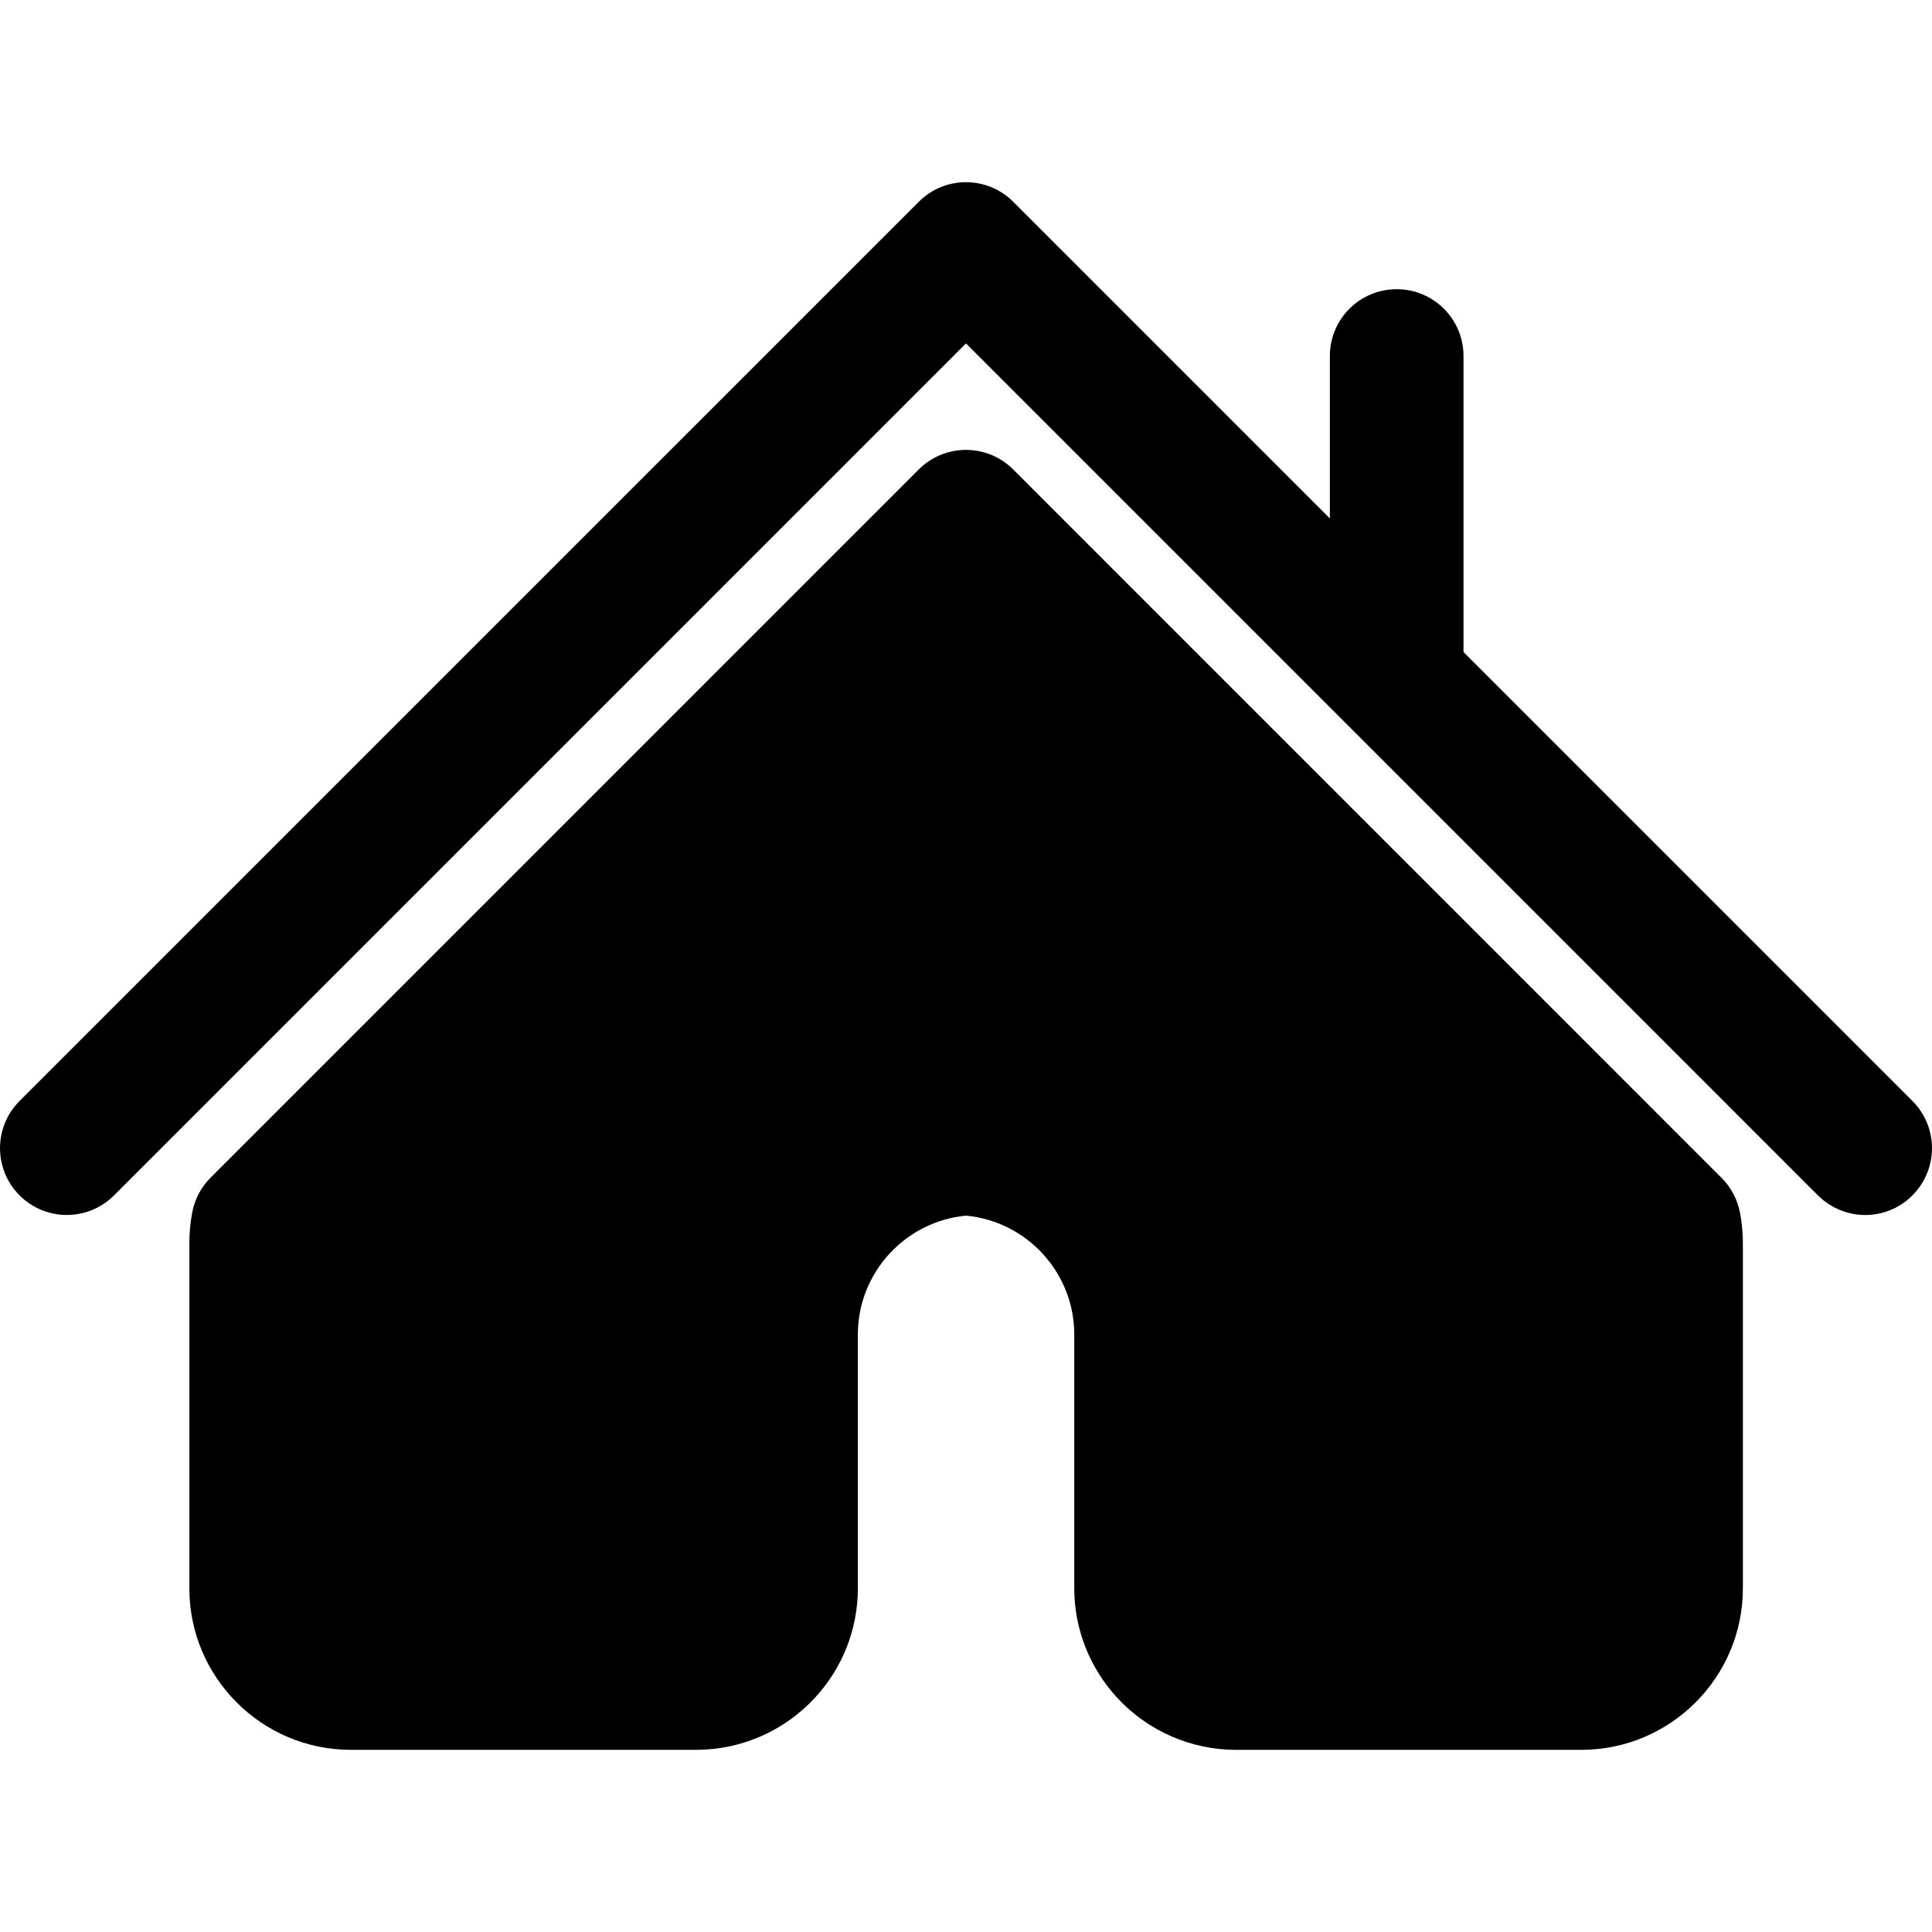
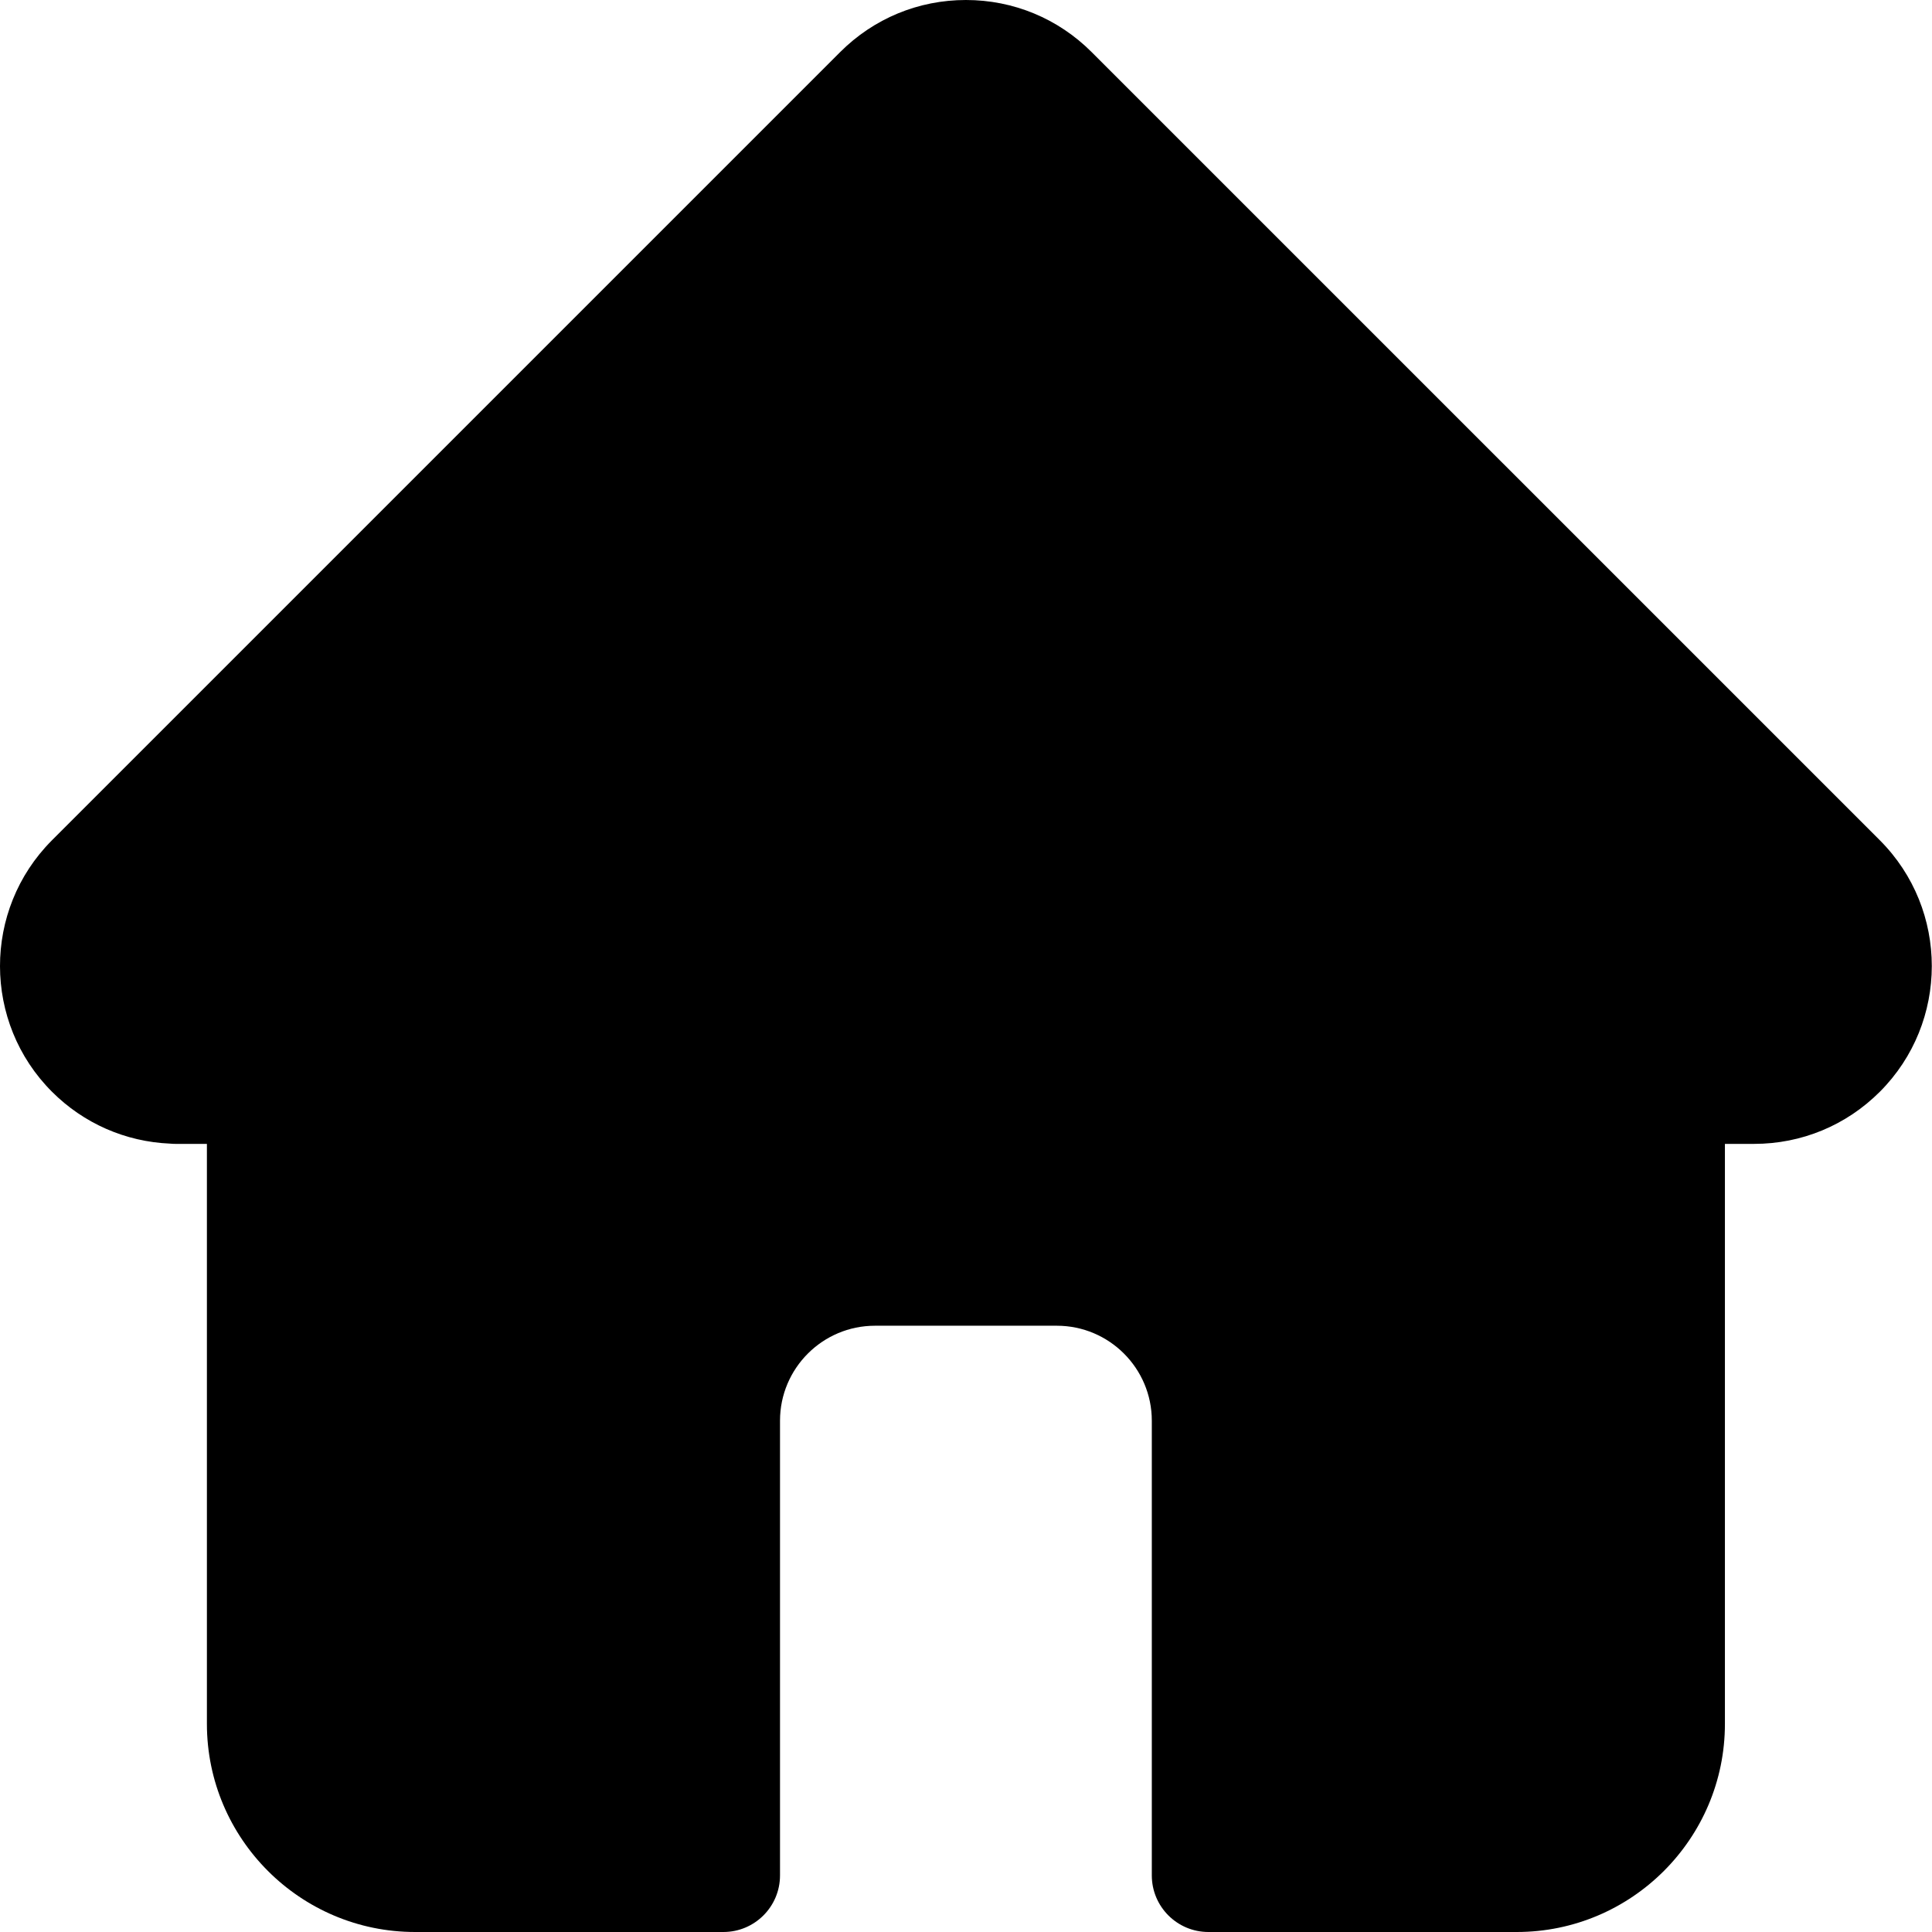
- <svg xmlns="http://www.w3.org/2000/svg" version="1.1" id="Capa_1" x="0px" y="0px" width="59.465px" height="59.465px" viewBox="0 0 59.465 59.465" style="enable-background:new 0 0 59.465 59.465;" xml:space="preserve">
-   <g>
-     <g>
-       <path d="M58.862,33.886L45.045,20.069v-9.112c0-1.136-0.921-2.056-2.056-2.056c-1.137,0-2.057,0.92-2.057,2.056v5.001L31.185,6.21    c-0.801-0.803-2.104-0.803-2.905,0L0.603,33.886c-0.803,0.804-0.803,2.104,0,2.907c0.802,0.803,2.104,0.803,2.907,0L29.732,10.57    l26.223,26.223c0.401,0.398,0.93,0.604,1.455,0.604c0.522,0,1.051-0.201,1.452-0.604C59.665,35.988,59.665,34.689,58.862,33.886z" />
-       <path d="M52.979,36.245L31.185,14.449c-0.385-0.385-0.908-0.602-1.454-0.602c-0.545,0-1.068,0.217-1.453,0.602L6.484,36.245    c-0.291,0.288-0.487,0.659-0.565,1.062c-0.061,0.314-0.091,0.633-0.091,0.942v10.638c0,2.739,2.229,4.971,4.969,4.971h10.638    c1.378,0,2.707-0.582,3.645-1.599c0.854-0.923,1.324-2.12,1.324-3.373v-7.812c0-1.896,1.453-3.48,3.33-3.658    c1.878,0.178,3.331,1.762,3.331,3.658v7.812c0,1.252,0.472,2.45,1.324,3.373c0.938,1.017,2.269,1.599,3.646,1.599h10.638    c2.74,0,4.971-2.229,4.971-4.972V38.252c0-0.312-0.031-0.63-0.092-0.941C53.471,36.904,53.271,36.533,52.979,36.245z" />
-     </g>
-   </g>
-   <g>
- </g>
-   <g>
- </g>
-   <g>
- </g>
-   <g>
- </g>
-   <g>
- </g>
-   <g>
- </g>
-   <g>
- </g>
-   <g>
- </g>
-   <g>
- </g>
-   <g>
- </g>
-   <g>
- </g>
-   <g>
- </g>
-   <g>
- </g>
-   <g>
- </g>
-   <g>
- </g>
+ <svg xmlns="http://www.w3.org/2000/svg" height="512pt" viewBox="0 0 512 512" width="512pt">
+   <path d="m498.195 222.695c-.012-.012-.023-.023-.035-.035l-208.855-208.848c-8.902-8.906-20.738-13.812-33.328-13.812-12.59 0-24.426 4.902-33.332 13.809l-208.746 208.742c-.07.07-.141.145-.211.215-18.281 18.387-18.25 48.219.09 66.559 8.379 8.383 19.445 13.238 31.277 13.746.48.047.965.07 1.453.07h8.324v153.699c0 30.414 24.746 55.16 55.168 55.16h81.711c8.281 0 15-6.715 15-15v-120.5c0-13.879 11.289-25.168 25.168-25.168h48.195c13.879 0 25.168 11.289 25.168 25.168v120.5c0 8.285 6.715 15 15 15h81.711c30.422 0 55.168-24.746 55.168-55.16v-153.699h7.719c12.586 0 24.422-4.902 33.332-13.809 18.359-18.371 18.367-48.254.023-66.637zm0 0" />
</svg>
